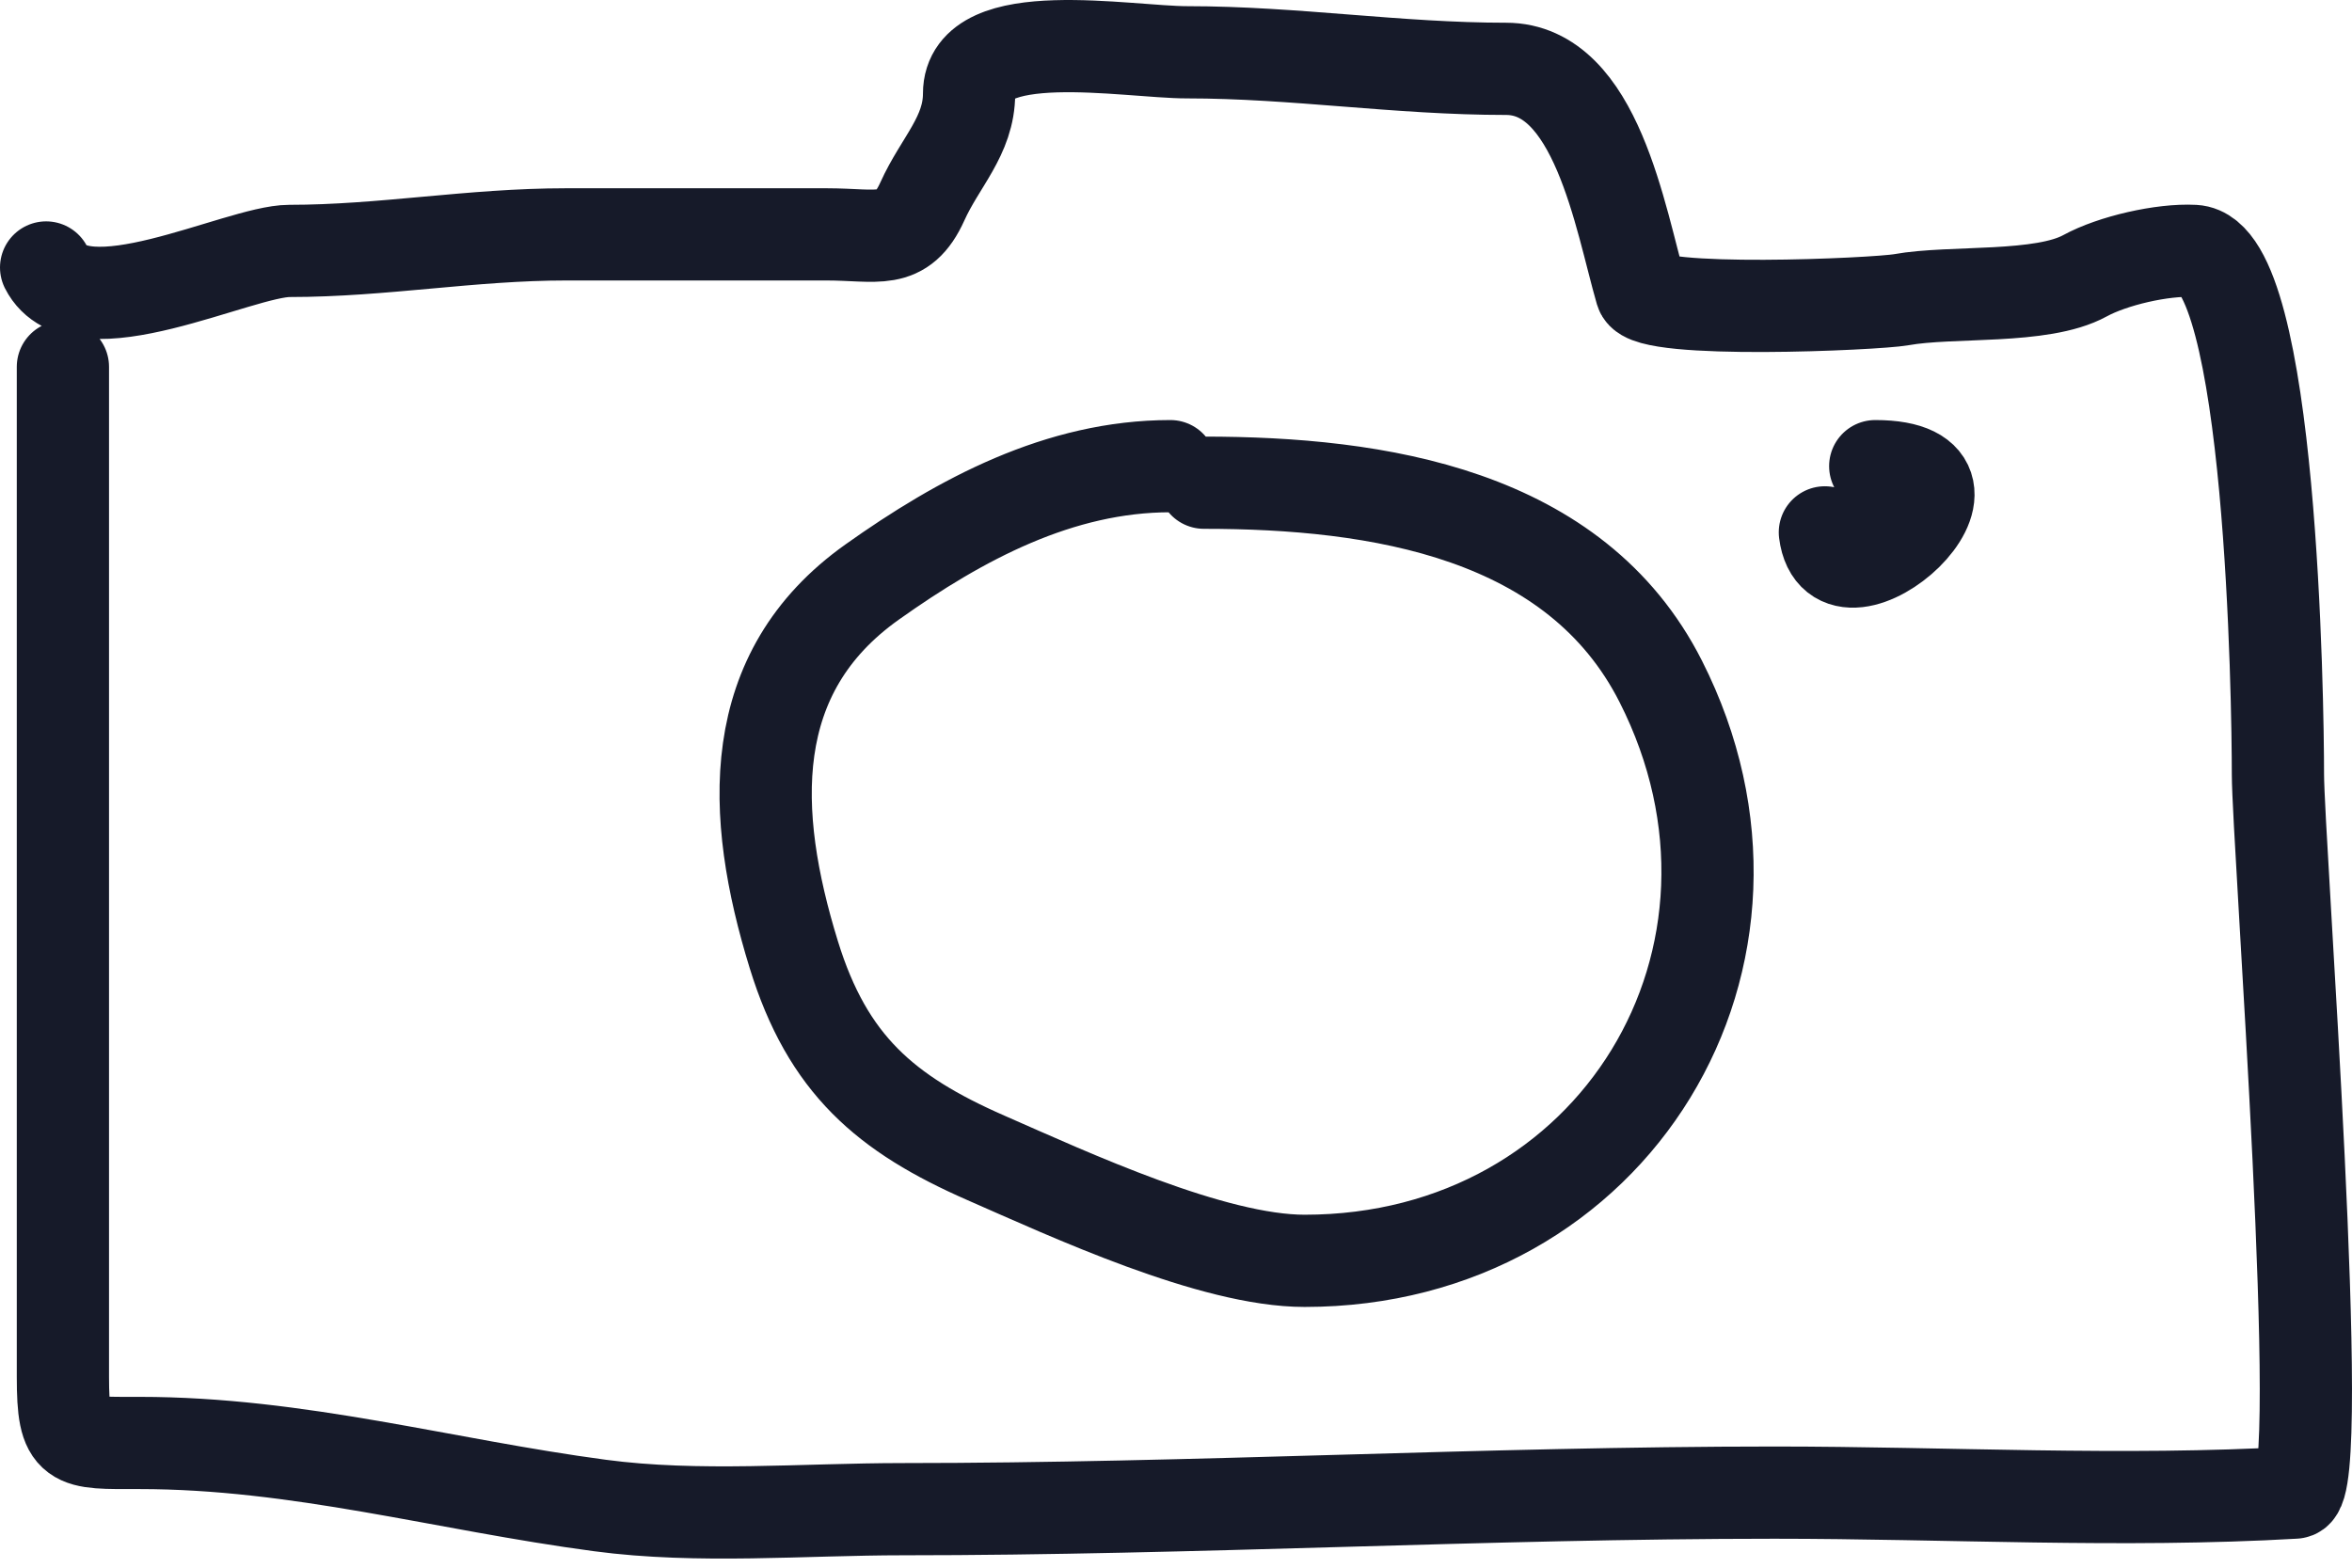
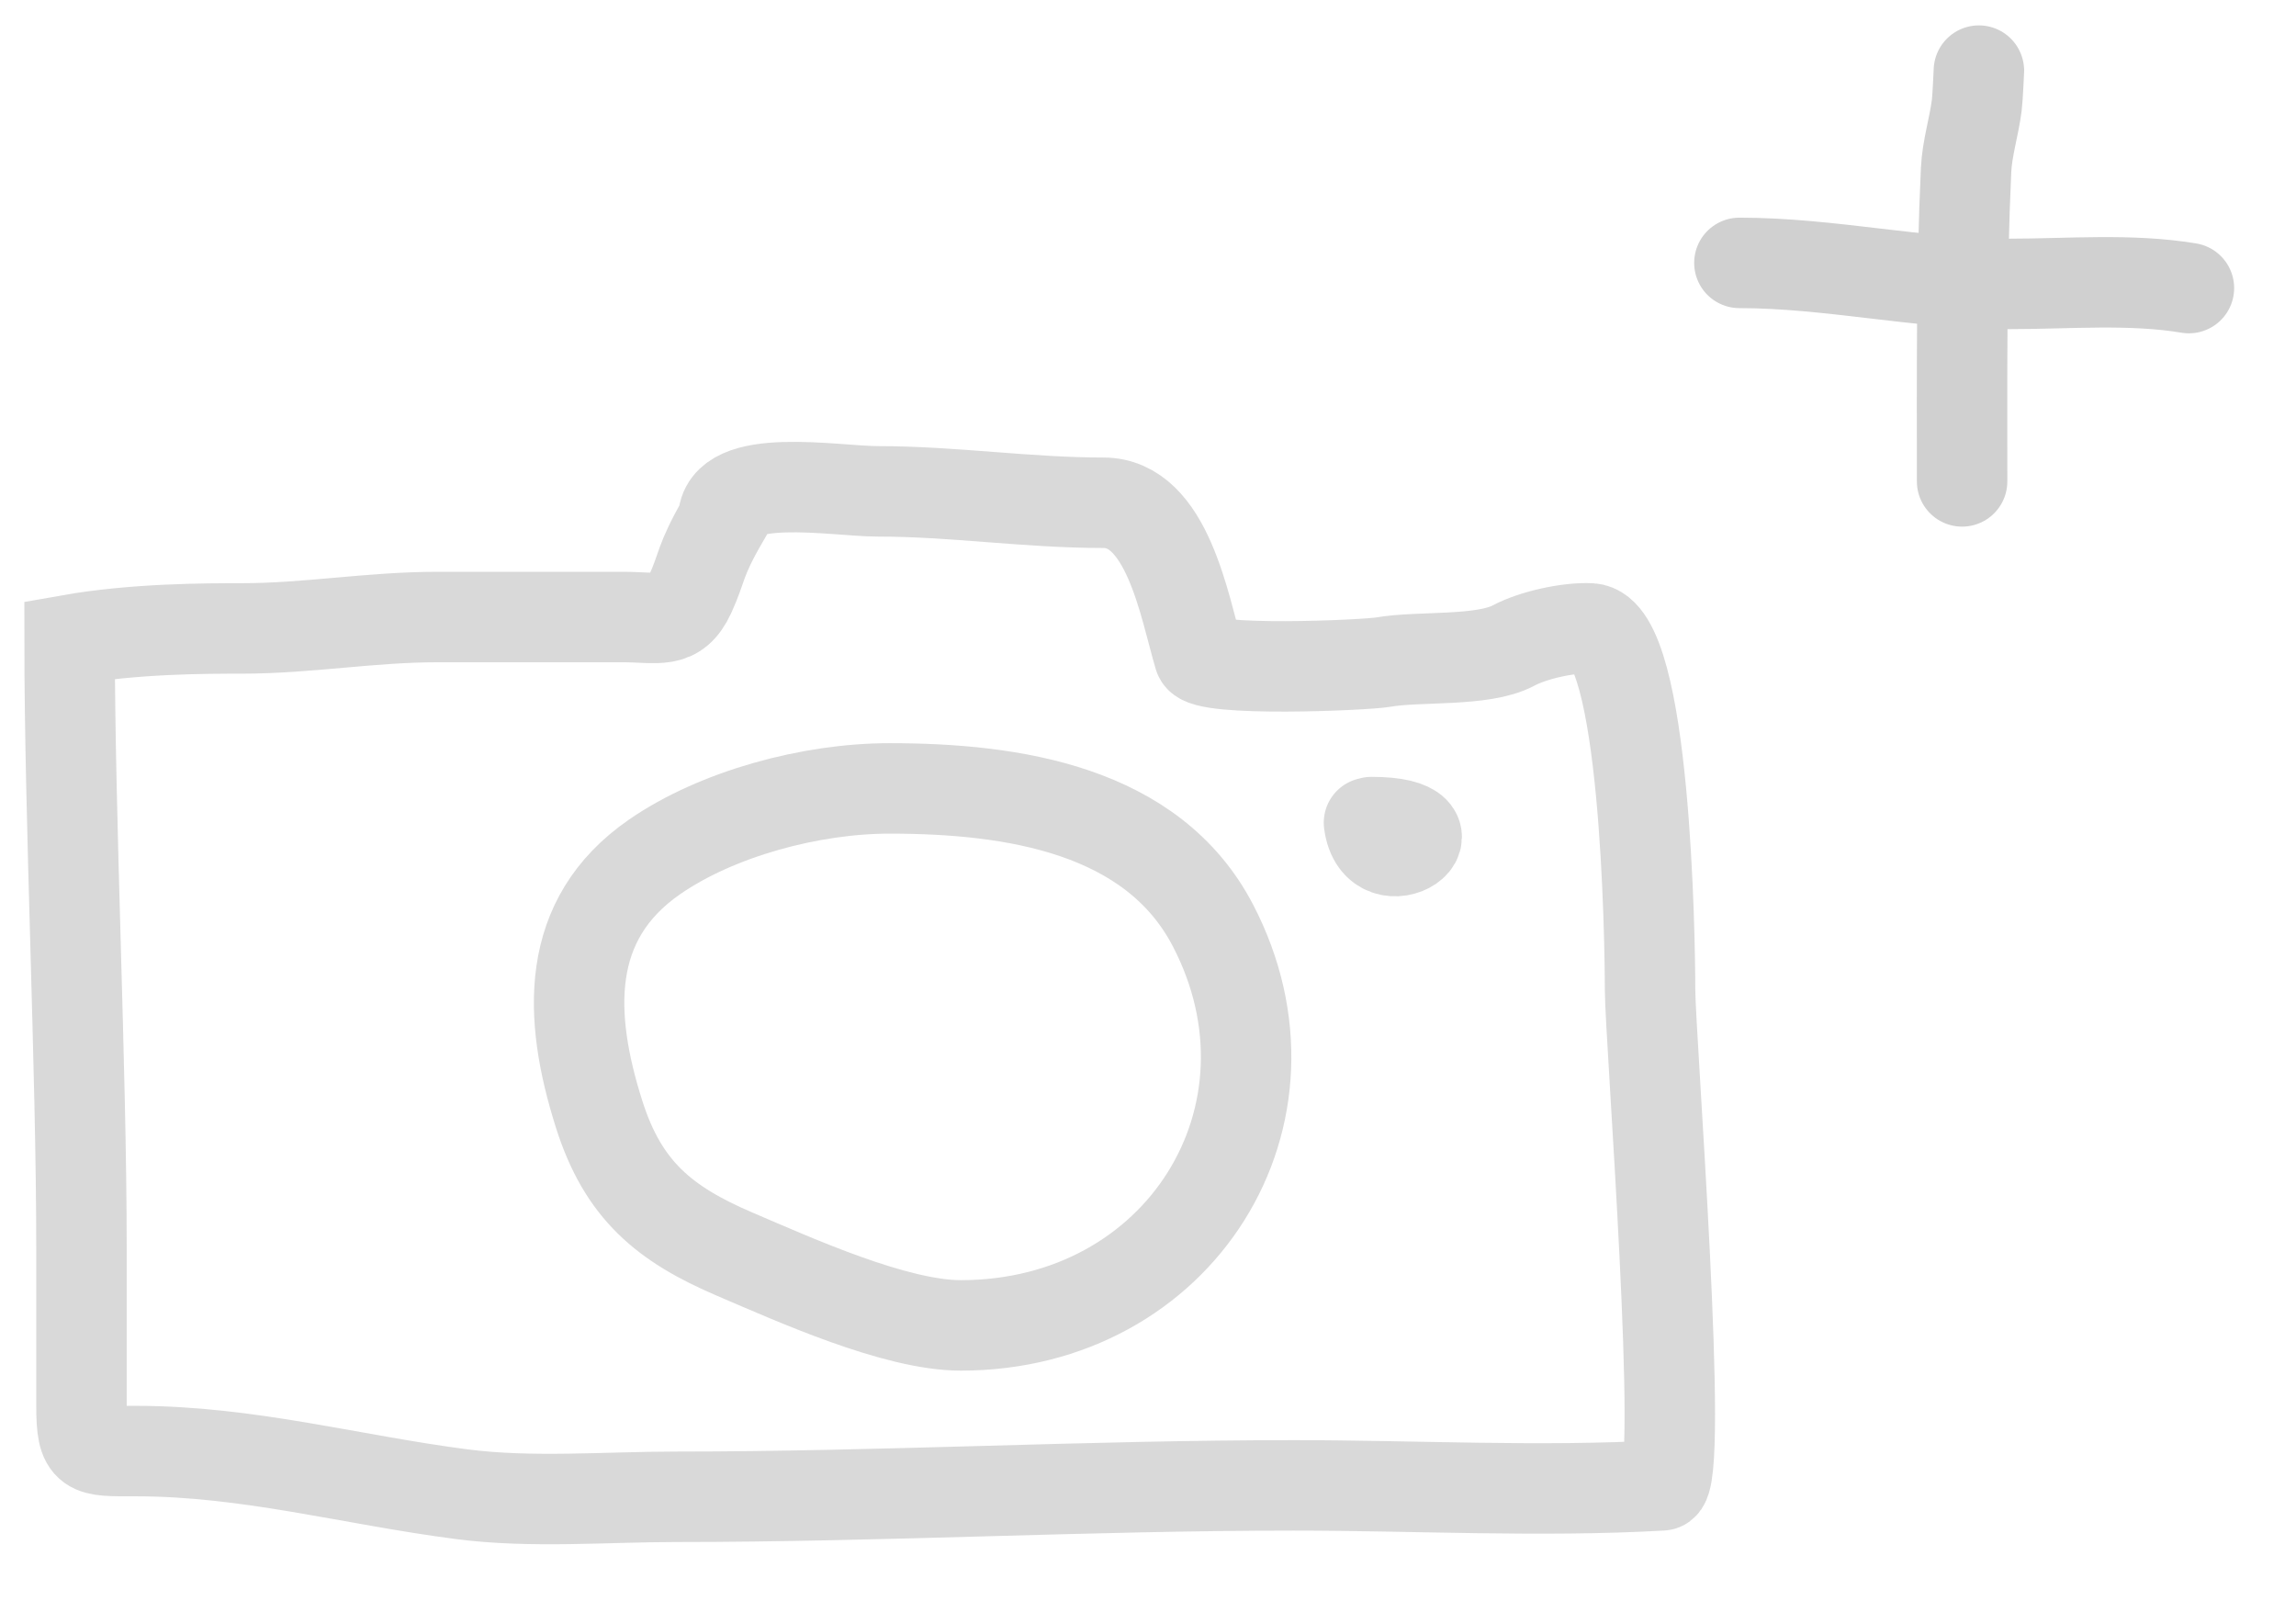
- <svg xmlns="http://www.w3.org/2000/svg" width="51" height="34" viewBox="0 0 51 34" fill="none">
-   <path d="M1.364 7.956C1.364 13.608 1.364 19.26 1.364 24.912C1.364 26.561 1.364 28.21 1.364 29.859C1.364 31.355 1.569 31.295 3.021 31.295C6.477 31.295 9.62 32.2 13.008 32.651C15.14 32.936 17.424 32.731 19.577 32.731C25.879 32.731 32.215 32.372 38.478 32.372C42.215 32.372 46.024 32.589 49.758 32.372C50.466 32.331 49.394 18.224 49.394 16.793C49.394 15.252 49.262 5.535 47.575 5.442C46.89 5.405 45.807 5.654 45.21 5.981C44.271 6.496 42.321 6.303 41.227 6.5C40.669 6.6 35.732 6.818 35.587 6.32C35.131 4.745 34.616 1.493 32.656 1.493C30.302 1.493 28.076 1.134 25.743 1.134C24.444 1.134 21.013 0.489 21.013 2.031C21.013 2.945 20.381 3.522 20.002 4.365C19.565 5.335 19.03 5.083 17.92 5.083C16.04 5.083 14.16 5.083 12.28 5.083C10.206 5.083 8.307 5.442 6.276 5.442C5.184 5.442 1.721 7.224 1 5.801" stroke="#161A29" stroke-width="2" stroke-linecap="round" />
-   <path d="M25.378 10.11C22.975 10.11 20.832 11.258 18.91 12.624C16.14 14.592 16.265 17.632 17.212 20.703C17.947 23.087 19.205 24.159 21.376 25.111C23.21 25.915 26.288 27.345 28.289 27.345C35.004 27.345 39.021 20.718 36.011 14.778C34.163 11.129 29.88 10.469 26.106 10.469" stroke="#161A29" stroke-width="2" stroke-linecap="round" />
-   <path d="M39.57 11.546C39.826 13.566 43.692 10.11 40.662 10.11" stroke="#161A29" stroke-width="2" stroke-linecap="round" />
+ <svg xmlns="http://www.w3.org/2000/svg" width="33" height="23" viewBox="0 0 33 23" fill="none">
+   <path d="M28.201 6.918C28.201 5.426 28.189 3.936 28.258 2.446C28.273 2.127 28.372 1.827 28.412 1.51C28.426 1.402 28.443 0.991 28.443 1" stroke="#D0D0D0" stroke-width="1.3" stroke-linecap="round" />
+   <path d="M25 3.778C26.309 3.778 27.567 4.08 28.878 4.08C29.728 4.08 30.623 4 31.461 4.14" stroke="#D0D0D0" stroke-width="1.3" stroke-linecap="round" />
+   <path d="M1.171 17.934C1.171 15.35 1 11.78 1 9.196C1.935 9.031 2.964 9.031 3.477 9.031C4.43 9.031 5.321 8.867 6.295 8.867H8.942C9.463 8.867 9.714 8.982 9.919 8.539C10.097 8.153 10.048 8.07 10.394 7.472C10.394 6.766 12.005 7.061 12.614 7.061C13.709 7.061 14.754 7.225 15.859 7.225C16.779 7.225 17.021 8.712 17.235 9.433C17.303 9.66 19.62 9.561 19.882 9.515C20.395 9.425 21.311 9.513 21.752 9.278C22.032 9.128 22.54 9.014 22.862 9.031C23.654 9.074 23.716 13.517 23.716 14.222C23.716 14.876 24.219 21.327 23.886 21.346C22.134 21.445 20.346 21.346 18.592 21.346C15.652 21.346 12.678 21.51 9.72 21.51C8.709 21.51 7.637 21.603 6.636 21.473C5.046 21.267 3.571 20.853 1.949 20.853C1.267 20.853 1.171 20.88 1.171 20.196V17.934Z" stroke="#D9D9D9" stroke-width="1.3" stroke-linecap="round" />
+   <path d="M9.407 12.315C10.309 11.691 11.657 11.33 12.784 11.33C14.556 11.33 16.566 11.632 17.434 13.3C18.847 16.017 16.961 19.047 13.809 19.047C12.87 19.047 11.425 18.393 10.564 18.025C9.545 17.59 8.955 17.1 8.61 16.009C8.165 14.605 8.106 13.215 9.407 12.315Z" stroke="#D9D9D9" stroke-width="1.3" stroke-linecap="round" />
+   <path d="M19.676 11.823C19.796 12.746 21.135 11.814 19.712 11.814" stroke="#D9D9D9" stroke-width="1.3" stroke-linecap="round" />
</svg>
